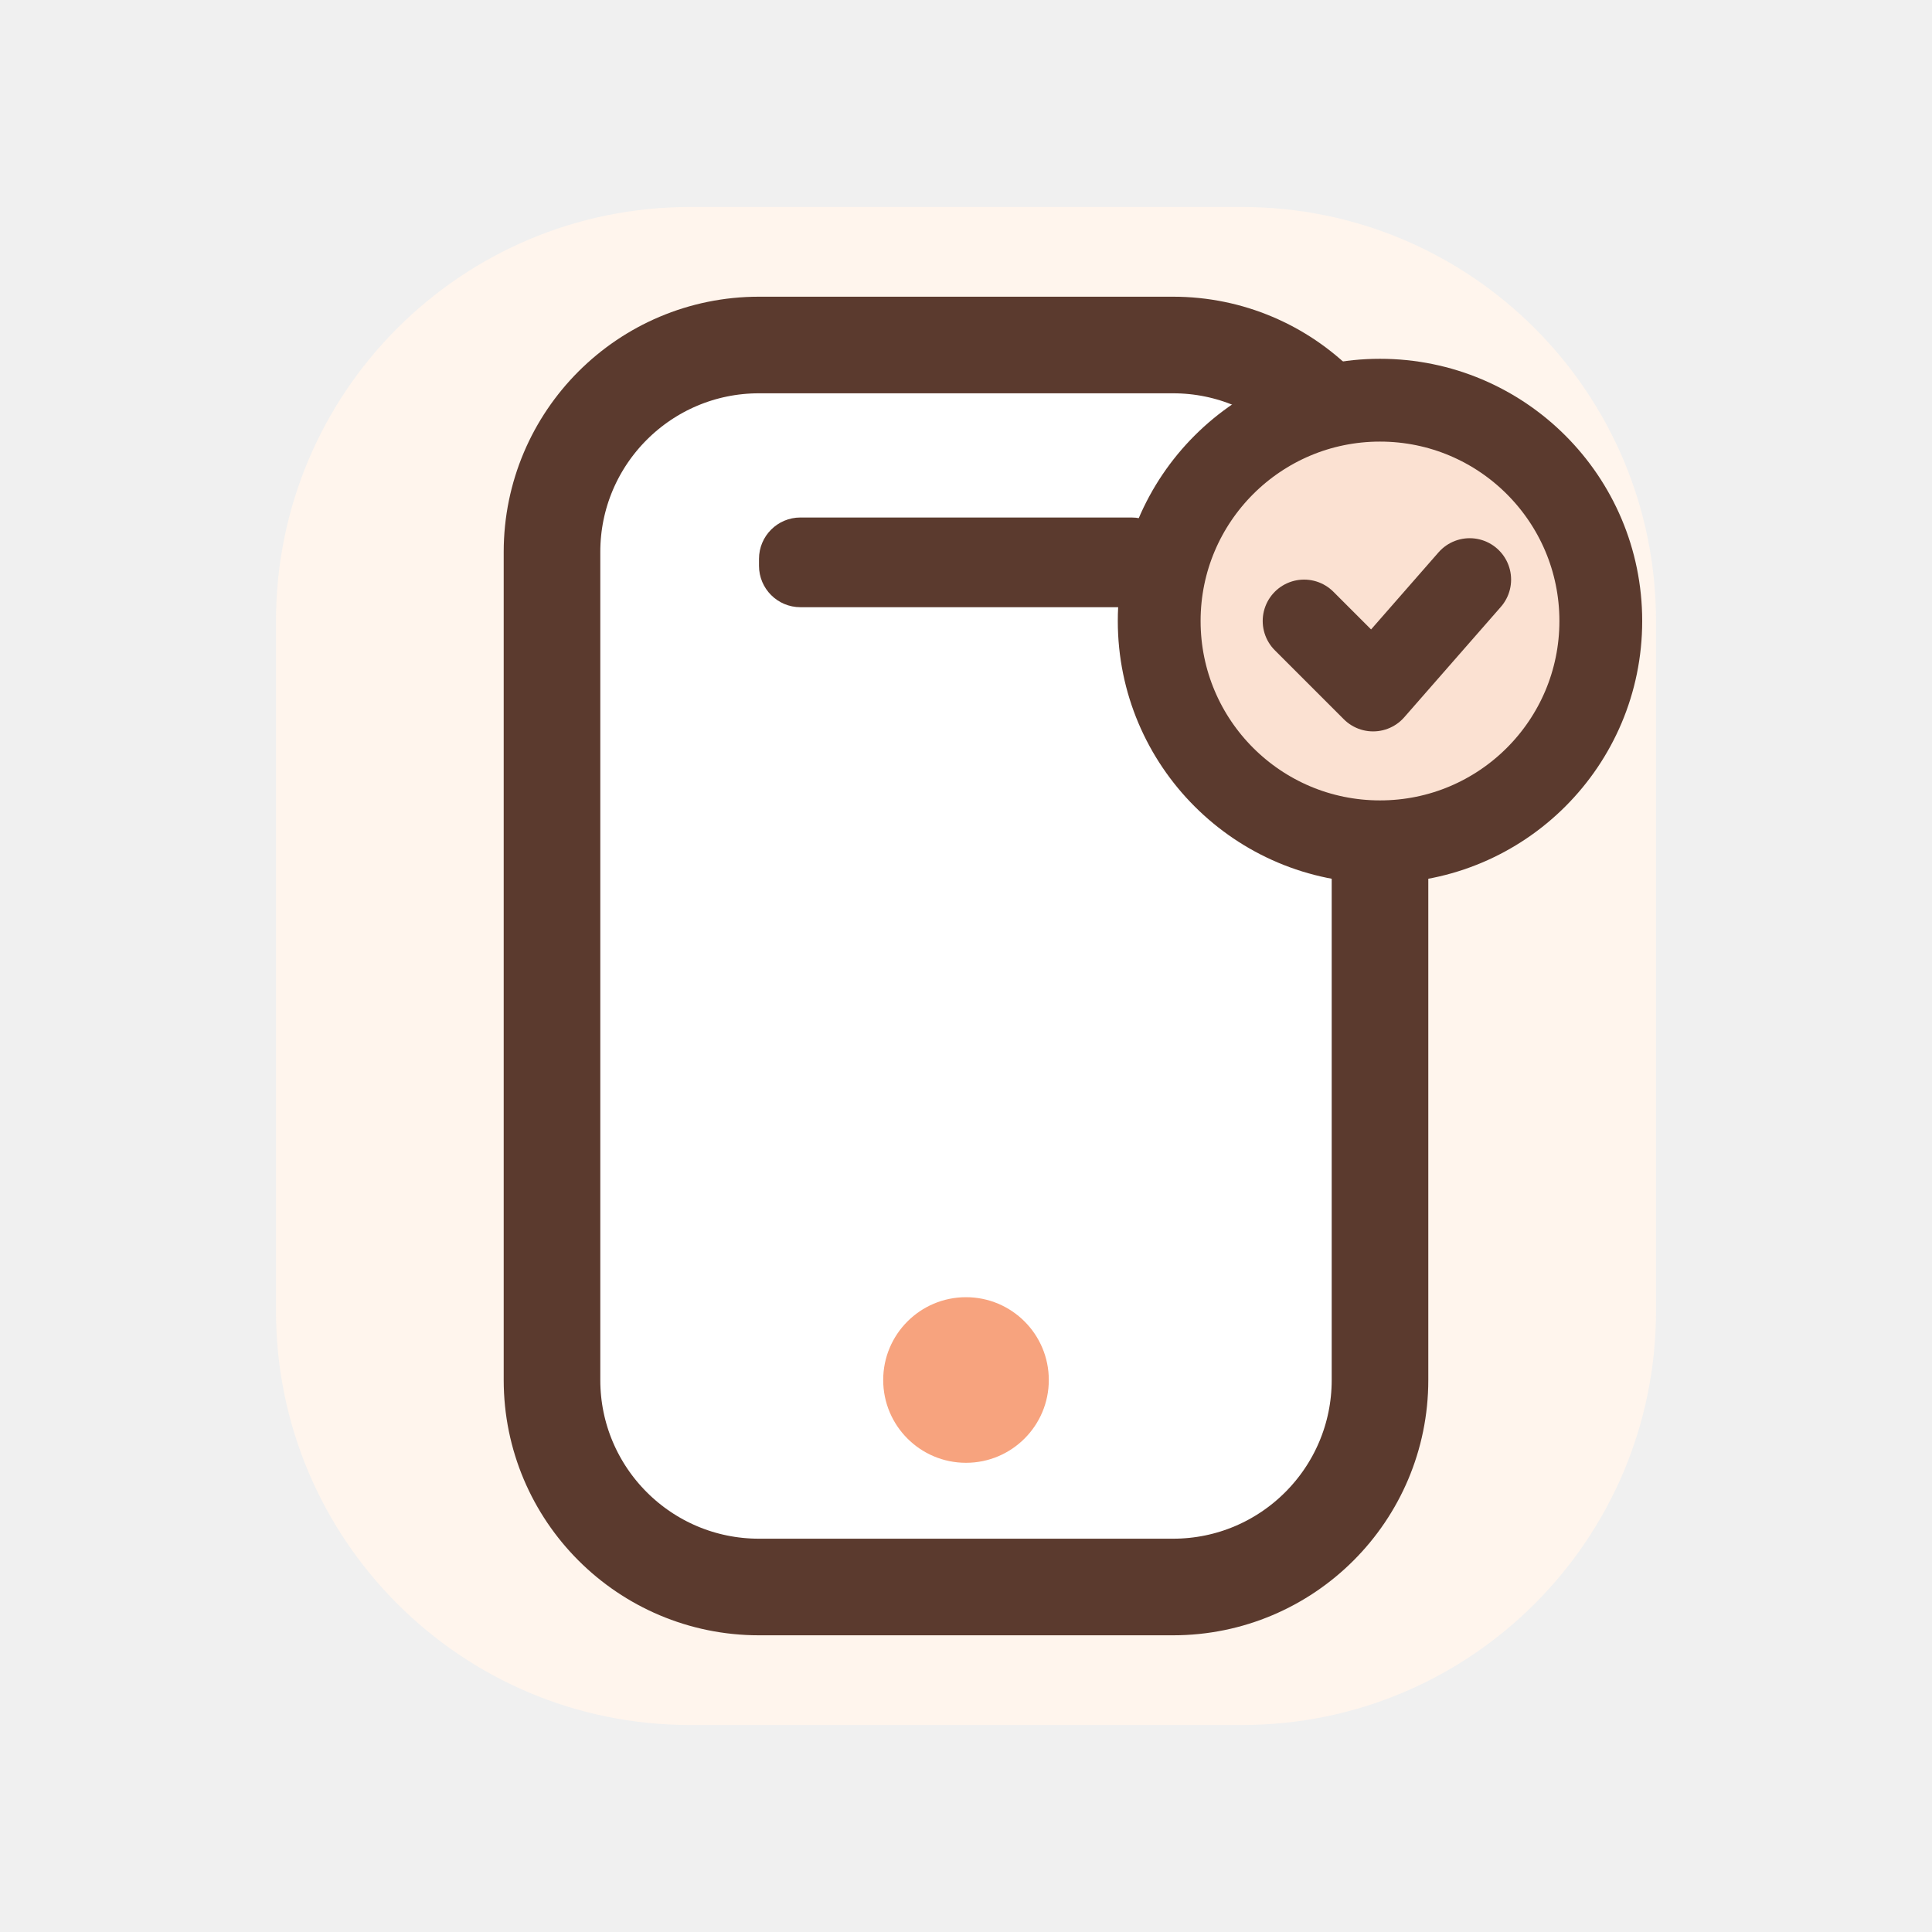
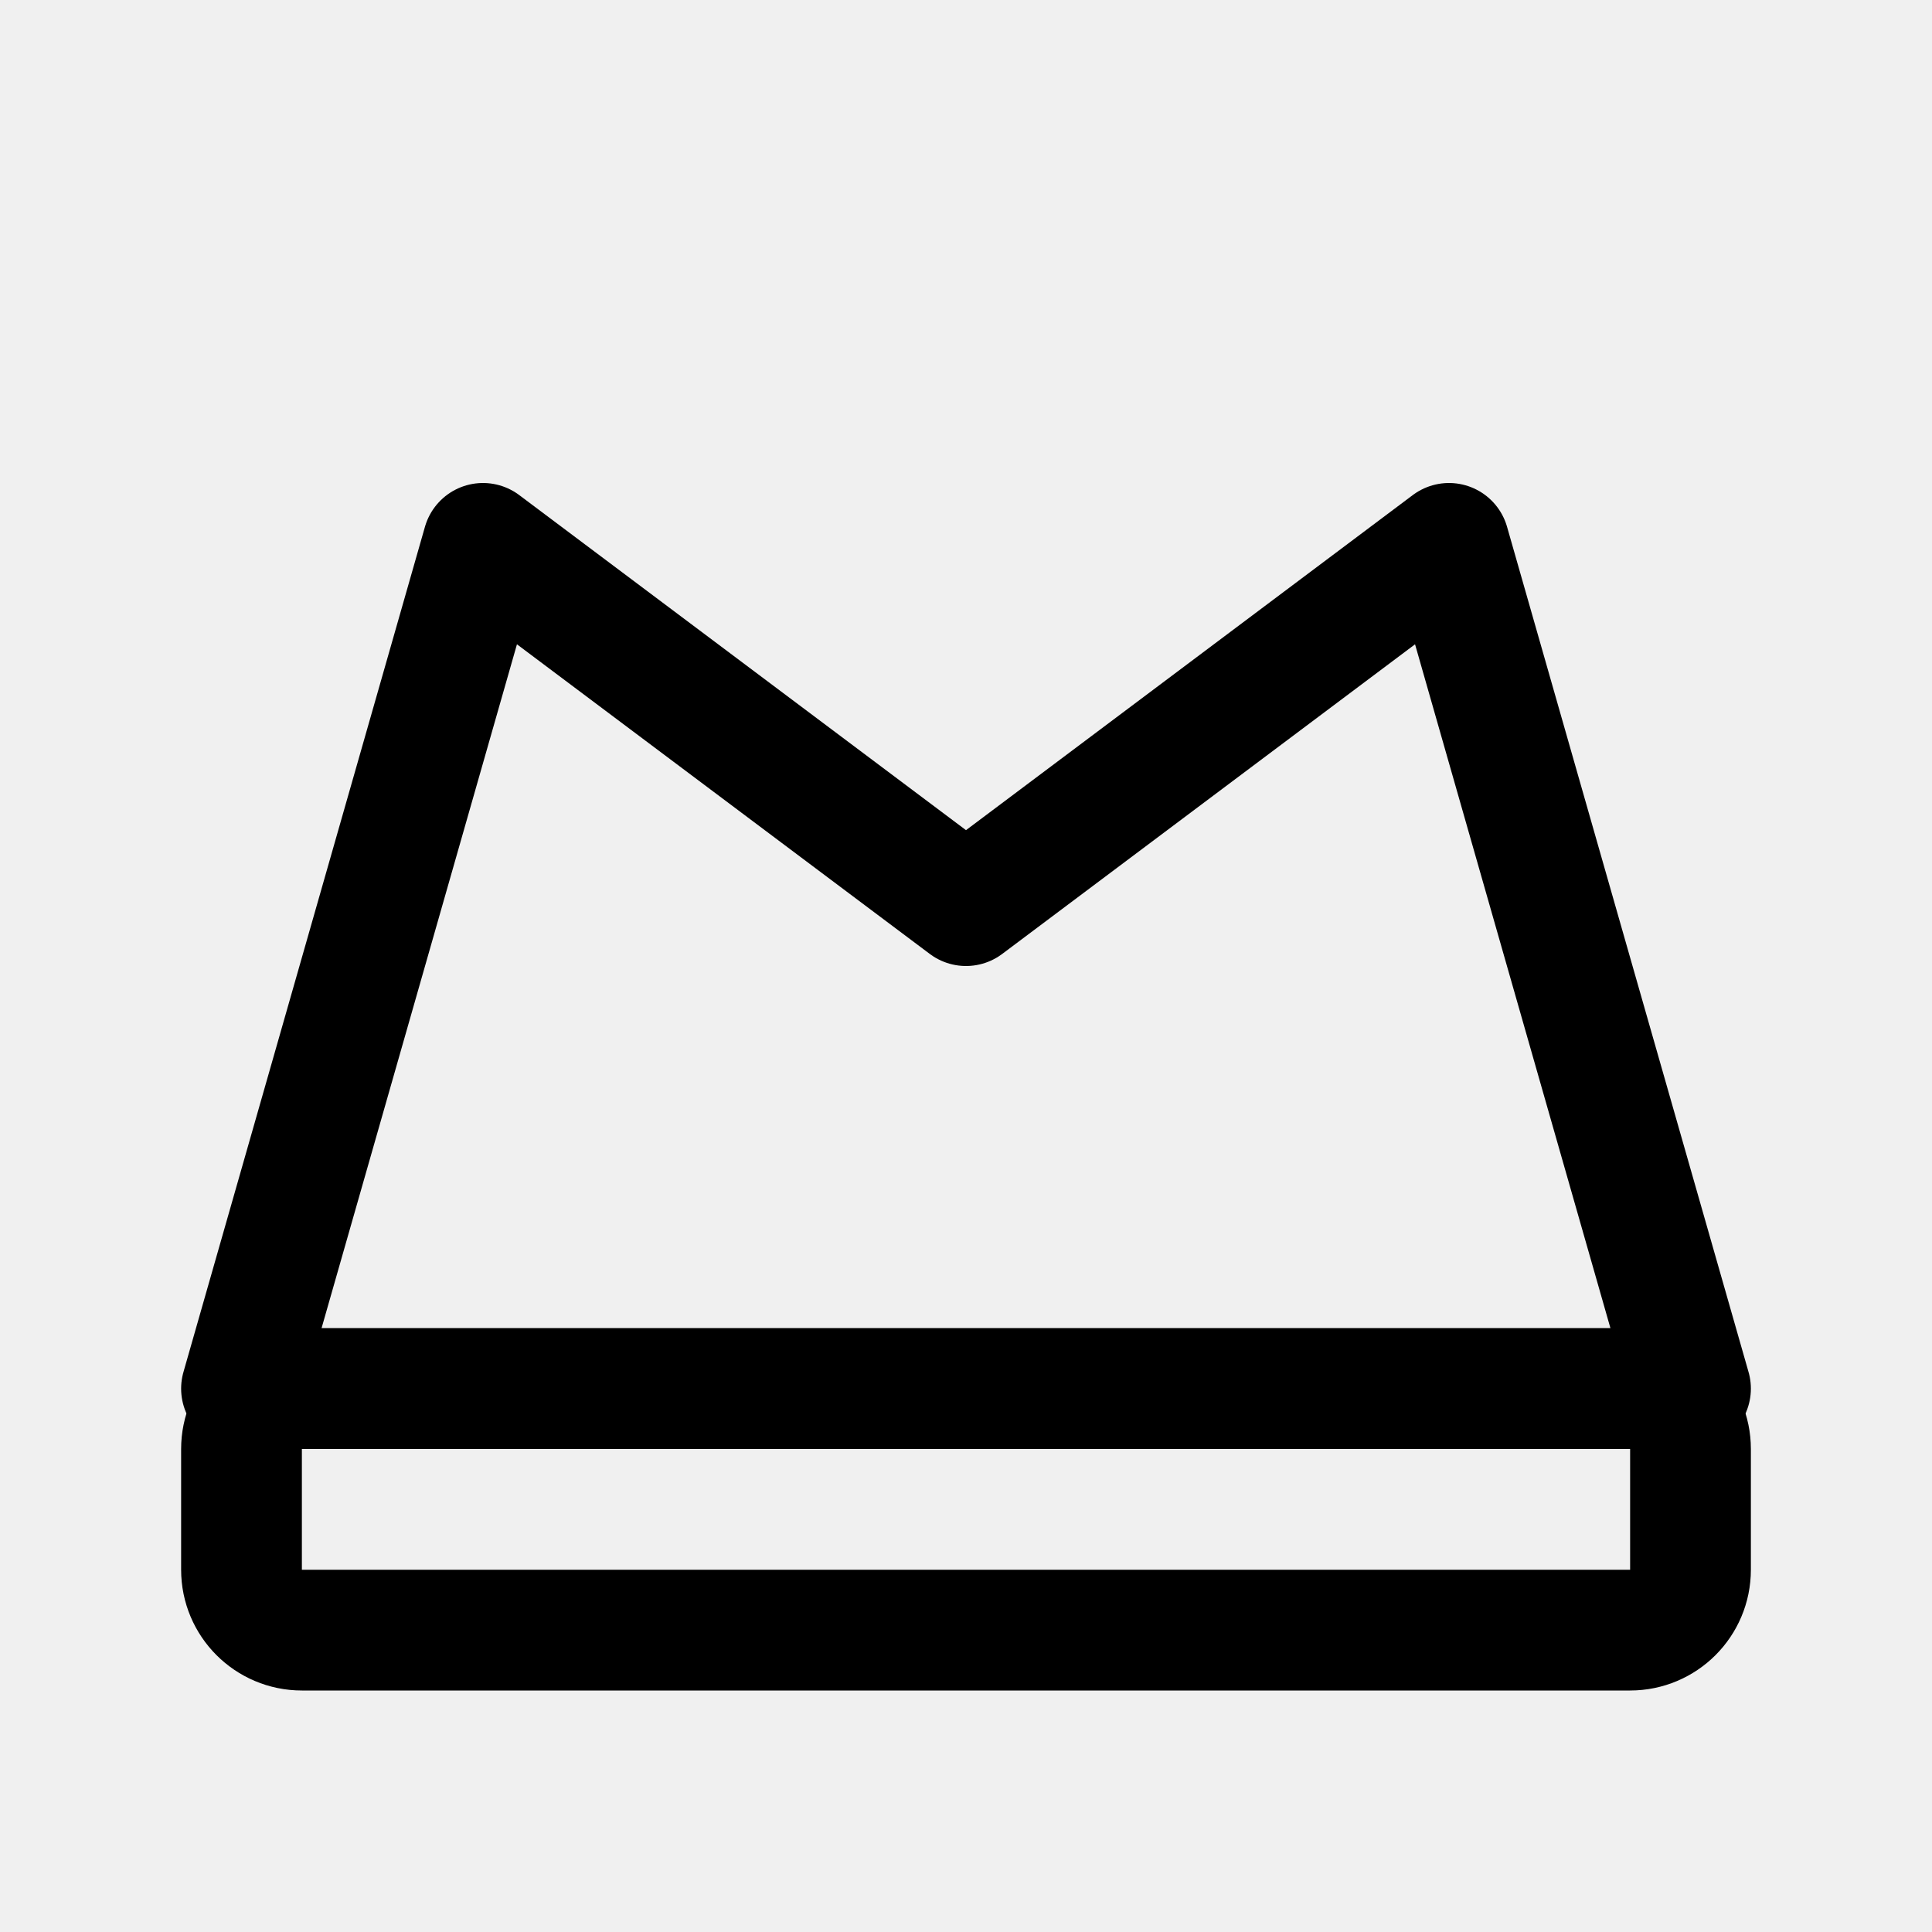
- <svg xmlns="http://www.w3.org/2000/svg" width="28" height="28" viewBox="0 0 28 28" fill="none">
-   <rect x="4" y="3" width="20" height="22" rx="6" fill="#FFF5ED" />
-   <rect x="8" y="5" width="12" height="18" rx="3" stroke="#5B3A2E" stroke-width="1.4" fill="white" />
-   <rect x="11" y="7.5" width="6" height="1.3" rx="0.6" fill="#5B3A2E" />
-   <circle cx="14" cy="20" r="1.2" fill="#F7A37E" />
-   <circle cx="20" cy="9" r="3.2" fill="#FBE1D2" stroke="#5B3A2E" stroke-width="1.2" />
-   <path d="M18.9 9L19.9 10L21.3 8.4" stroke="#5B3A2E" stroke-width="1.2" stroke-linecap="round" stroke-linejoin="round" />
+ <svg xmlns="http://www.w3.org/2000/svg" viewBox="0 0 256 256" width="256" height="256">
+   <rect width="256" height="256" fill="none" />
+   <path d="M224,184,192,72l-64,48L64,72,32,184H224Z" fill="none" stroke="currentColor" stroke-linecap="round" stroke-linejoin="round" stroke-width="16" />
+   <rect x="32" y="184" width="192" height="32" rx="8" fill="none" stroke="currentColor" stroke-linecap="round" stroke-linejoin="round" stroke-width="16" />
</svg>
